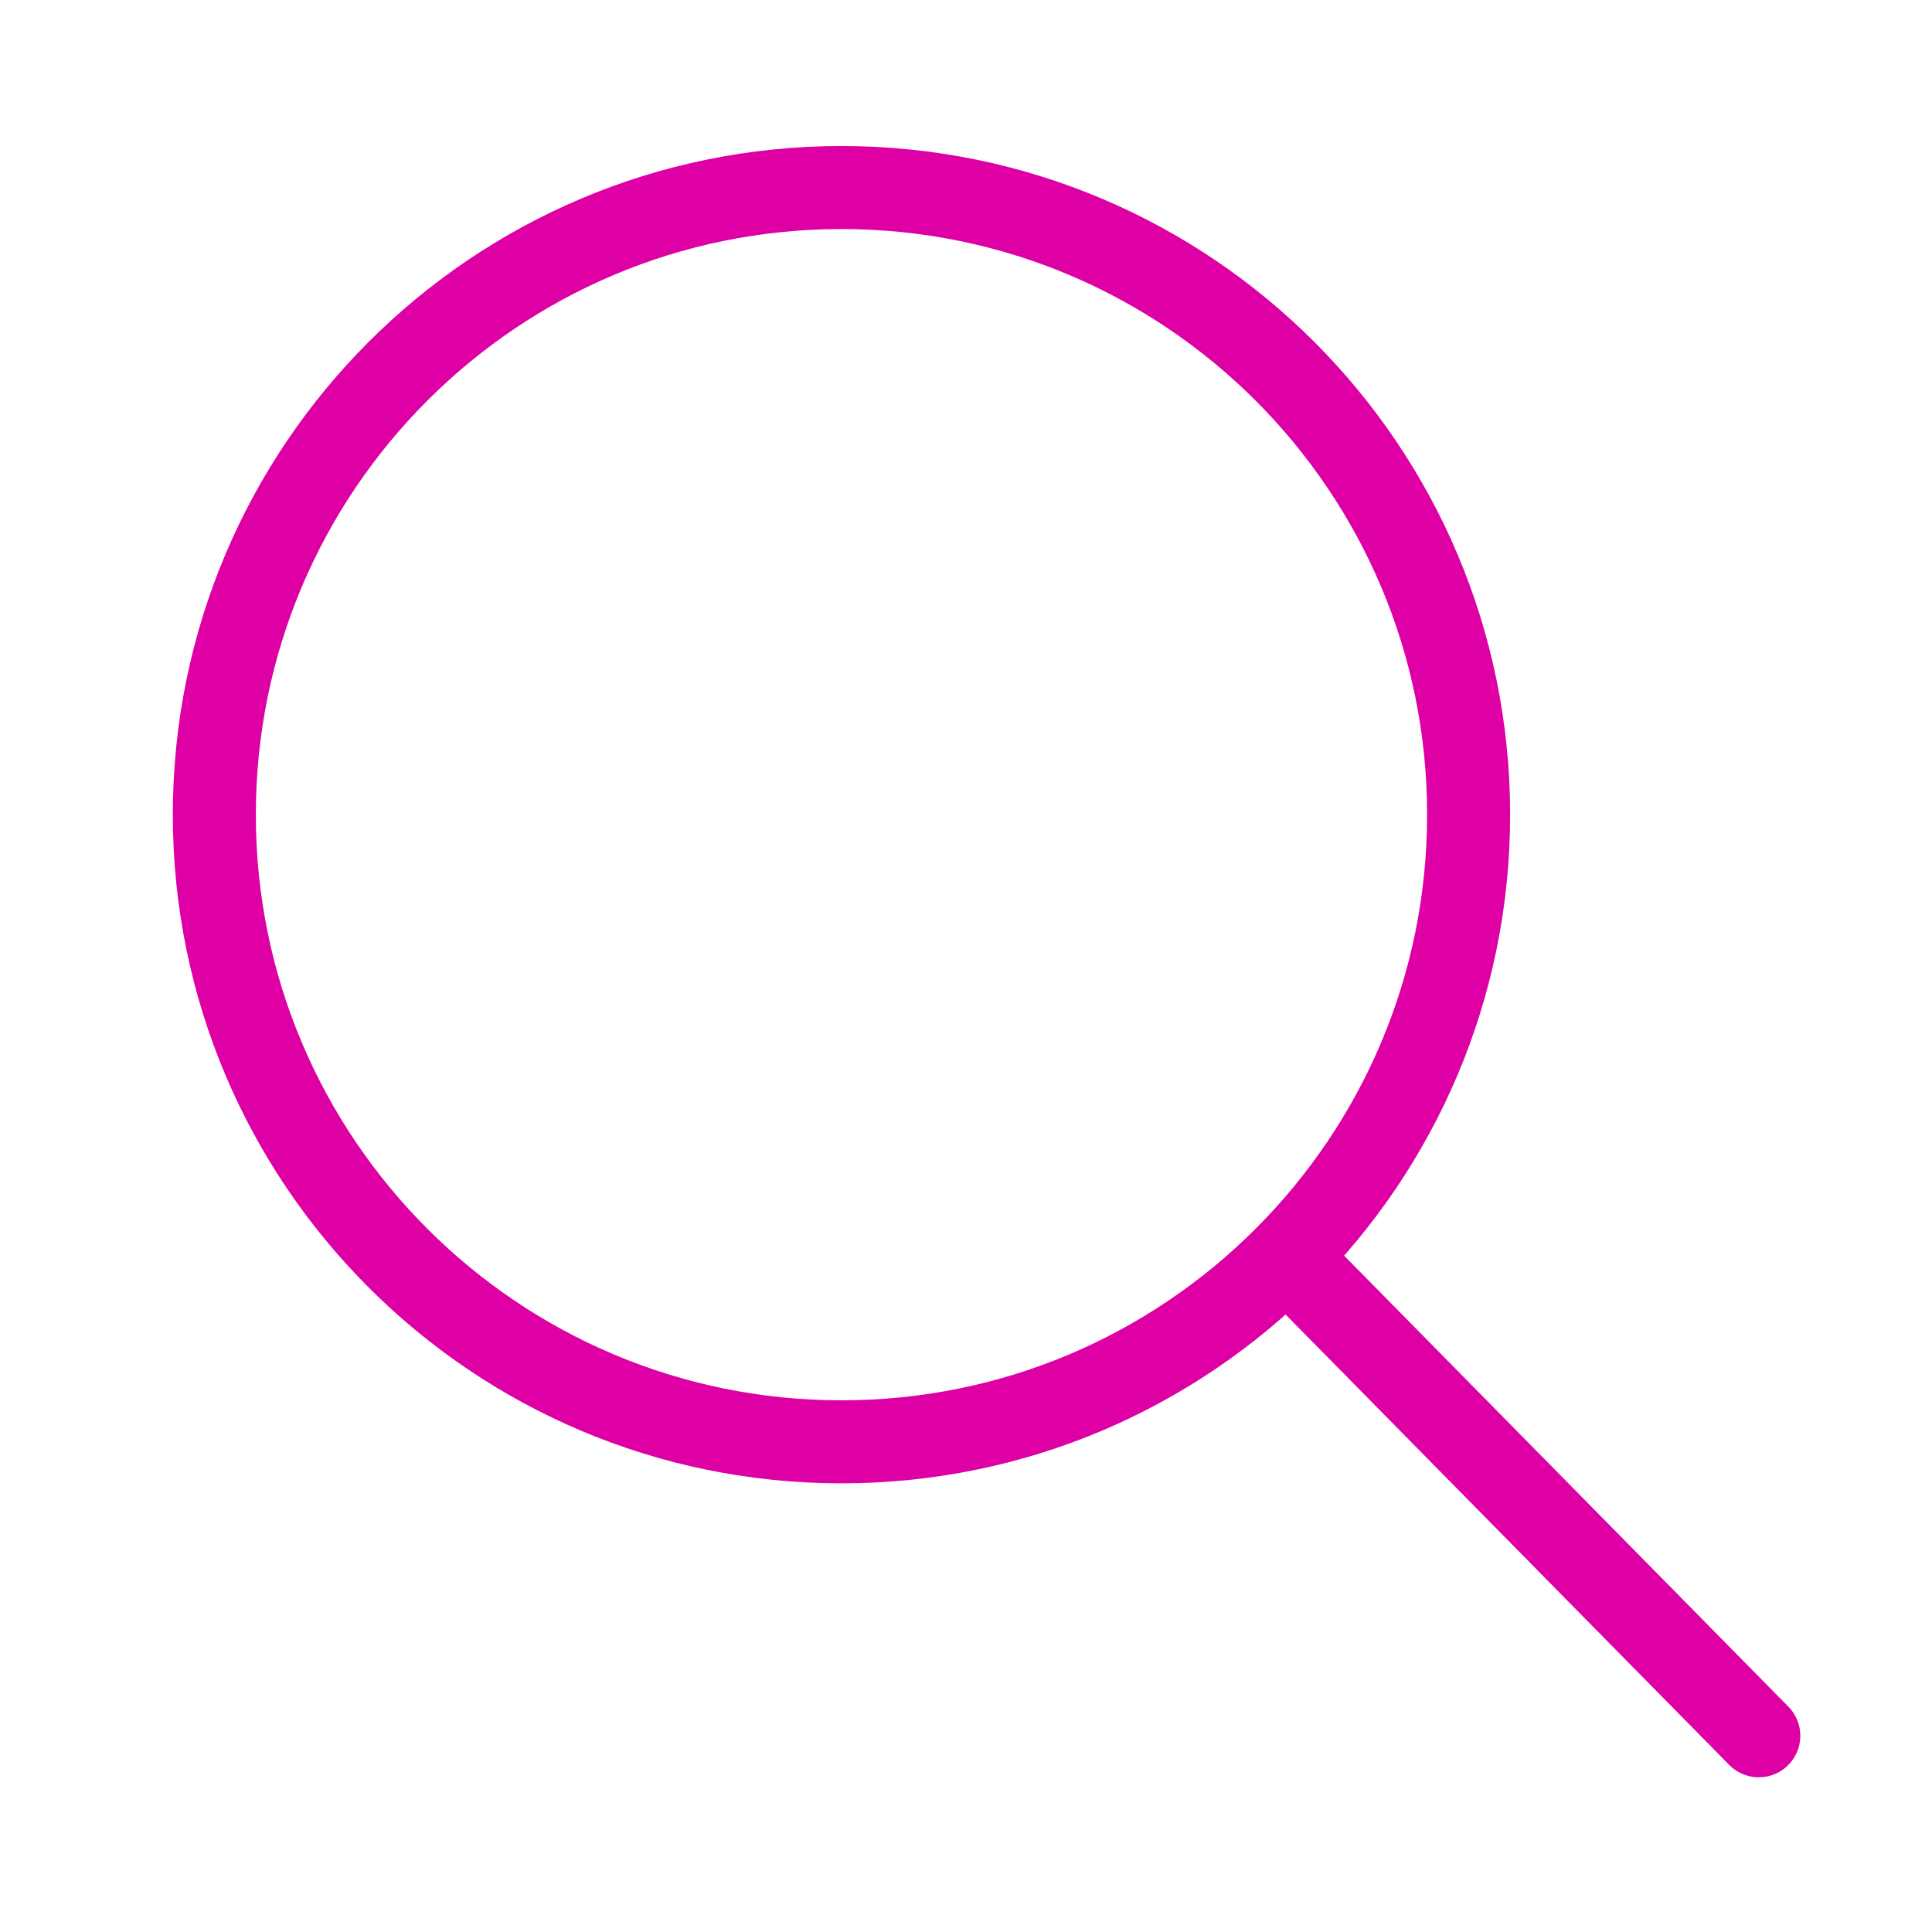
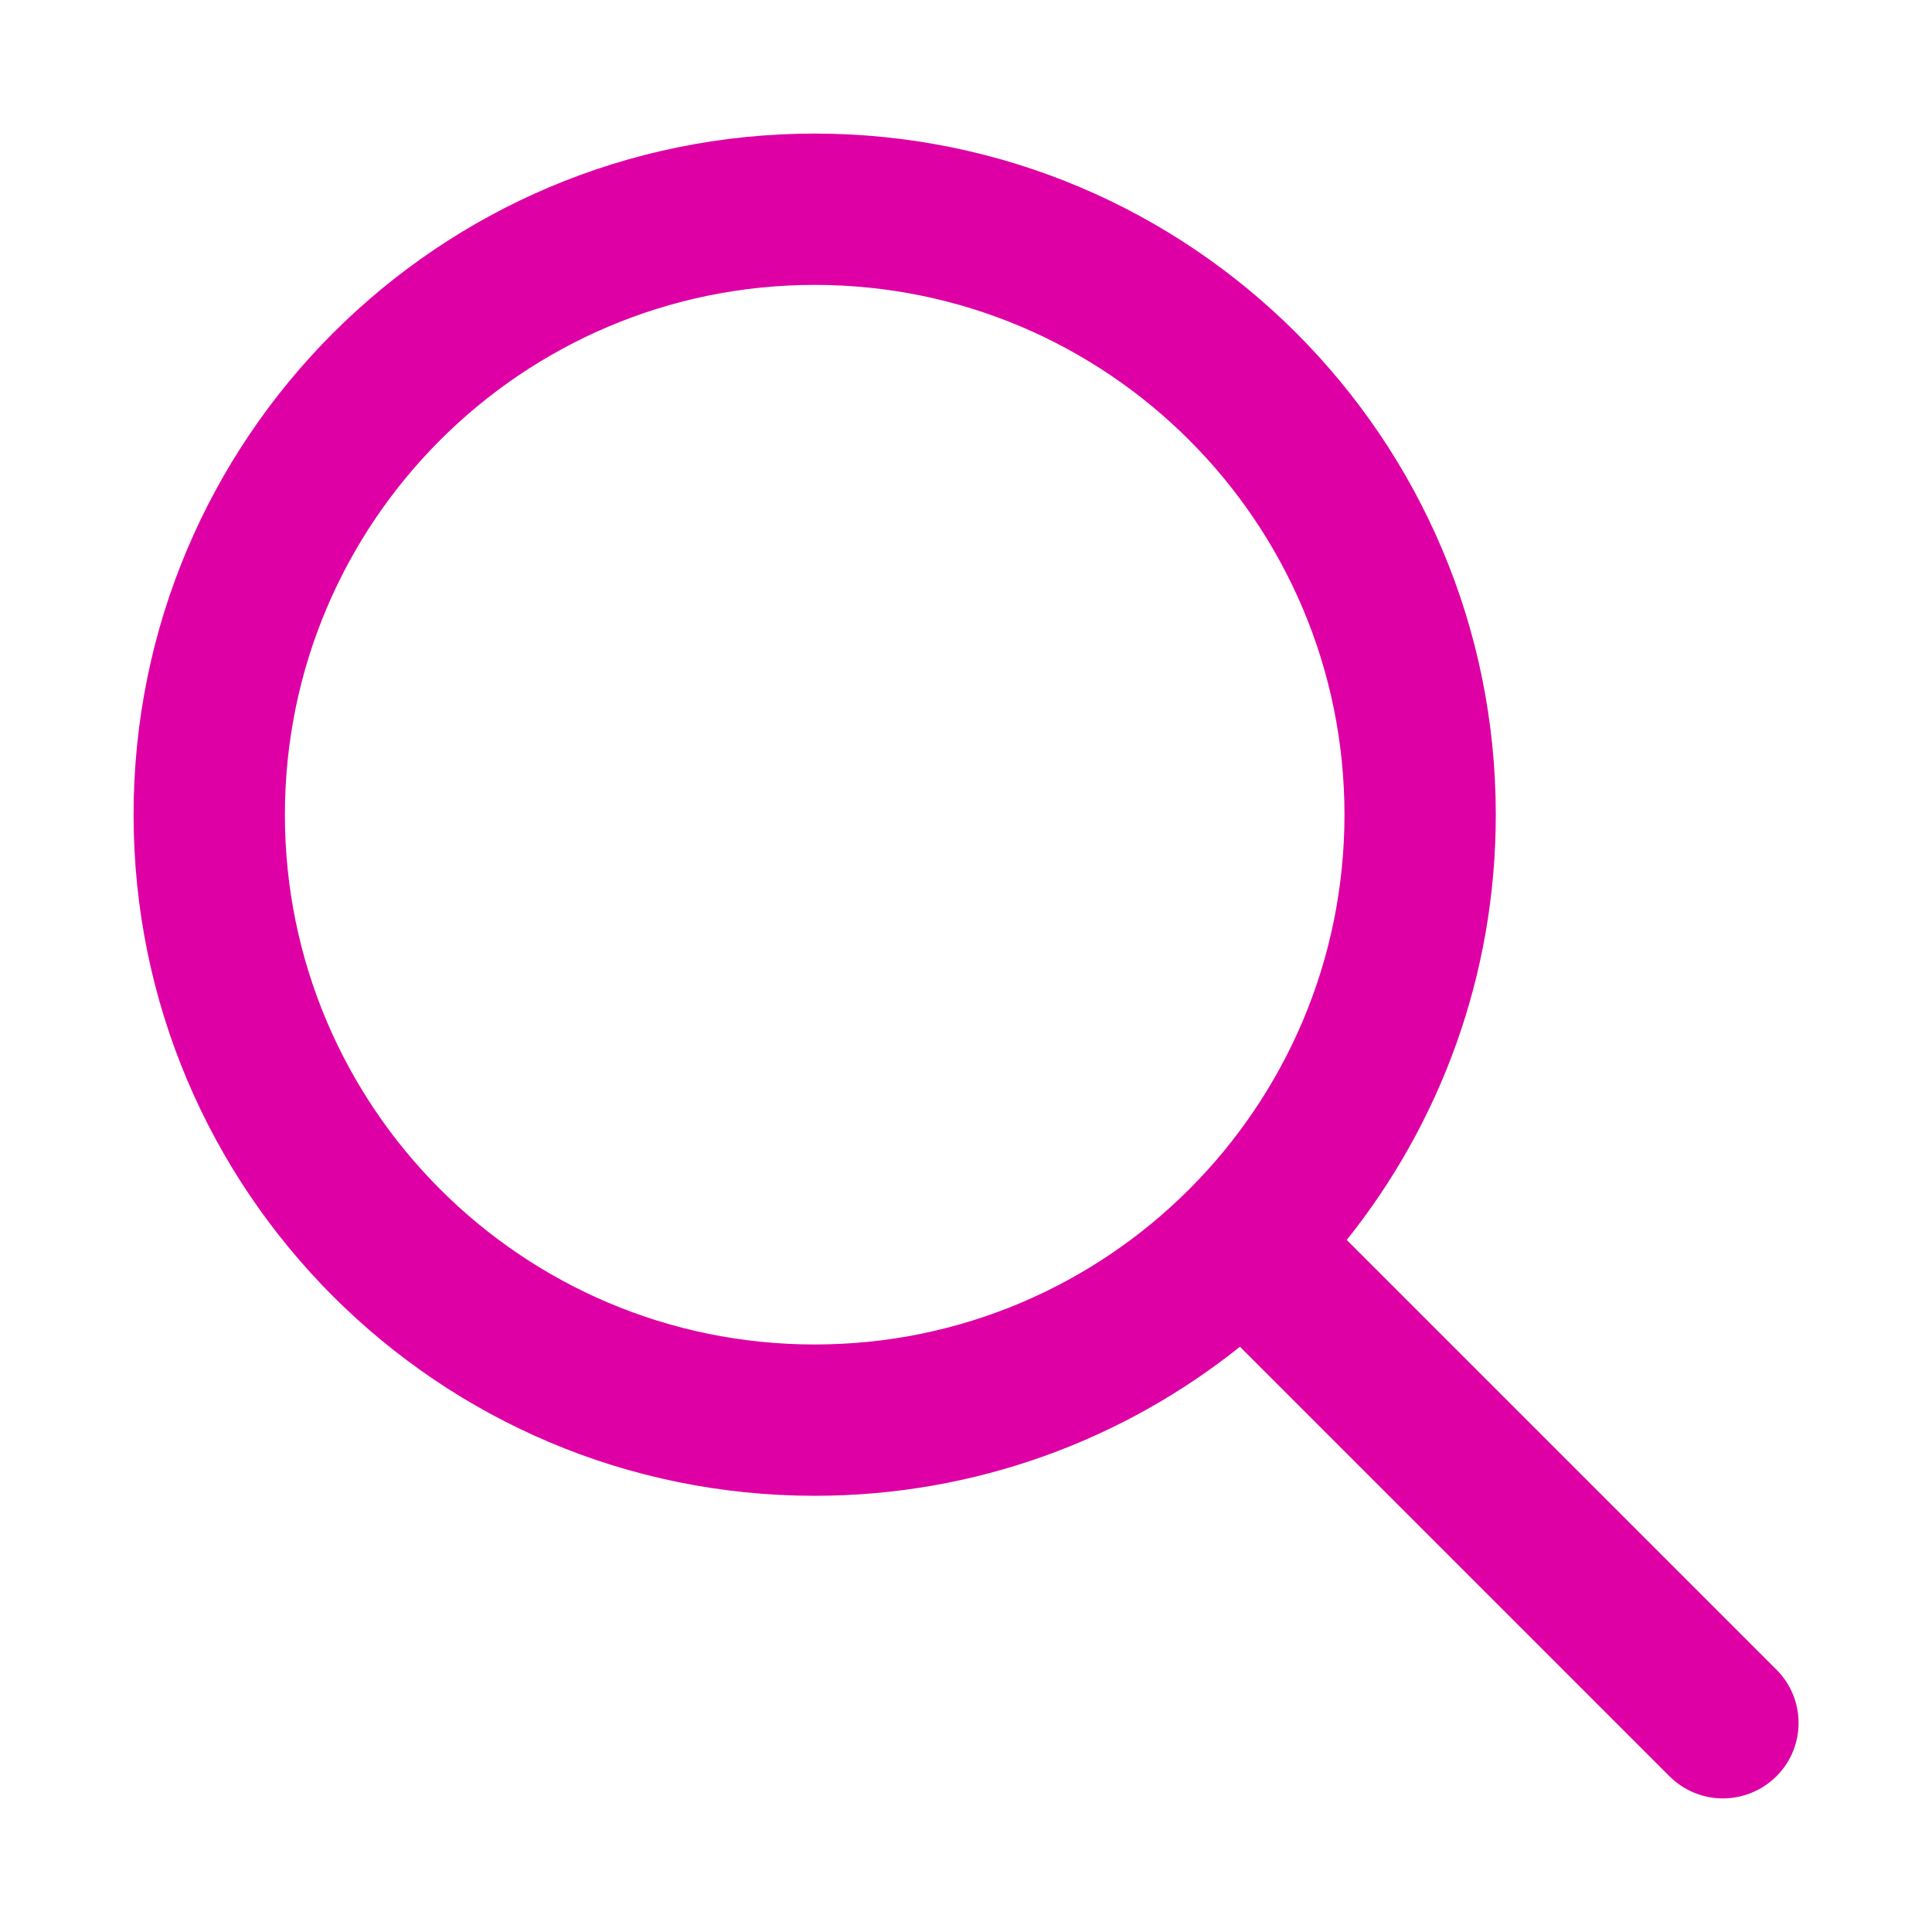
<svg xmlns="http://www.w3.org/2000/svg" version="1.1" id="Layer_1" x="0px" y="0px" viewBox="0 0 512 512" style="enable-background:new 0 0 512 512;" xml:space="preserve">
  <style type="text/css">
- 	.st0{fill:none;stroke:#DE00A5;stroke-width:22;stroke-miterlimit:10;}
- 	.st1{fill:none;stroke:#DE00A5;stroke-width:22;stroke-linecap:round;stroke-miterlimit:10;}
+ 	.st0{fill:#DE00A5;}
</style>
-   <circle class="st0" cx="223" cy="215.9" r="166.2" />
-   <line class="st1" x1="341" y1="333" x2="466.1" y2="460" />
+   <path class="st0" d="M470.7,442.4L356.9,328.6c24.7-30.9,39.5-70,39.5-112.7c0-99.7-80.8-180.5-180.5-180.5  c-99.7,0-180.5,80.8-180.5,180.5s80.8,180.5,180.5,180.5c42.6,0,81.8-14.8,112.7-39.5l113.8,113.8c3.9,3.9,9,5.9,14.2,5.9  c5.1,0,10.3-2,14.2-5.9C478.6,462.9,478.6,450.2,470.7,442.4z M215.9,356.3c-77.5,0-140.4-62.9-140.4-140.4S138.4,75.5,215.9,75.5  c77.5,0,140.4,62.9,140.4,140.4S293.4,356.3,215.9,356.3z" />
</svg>
